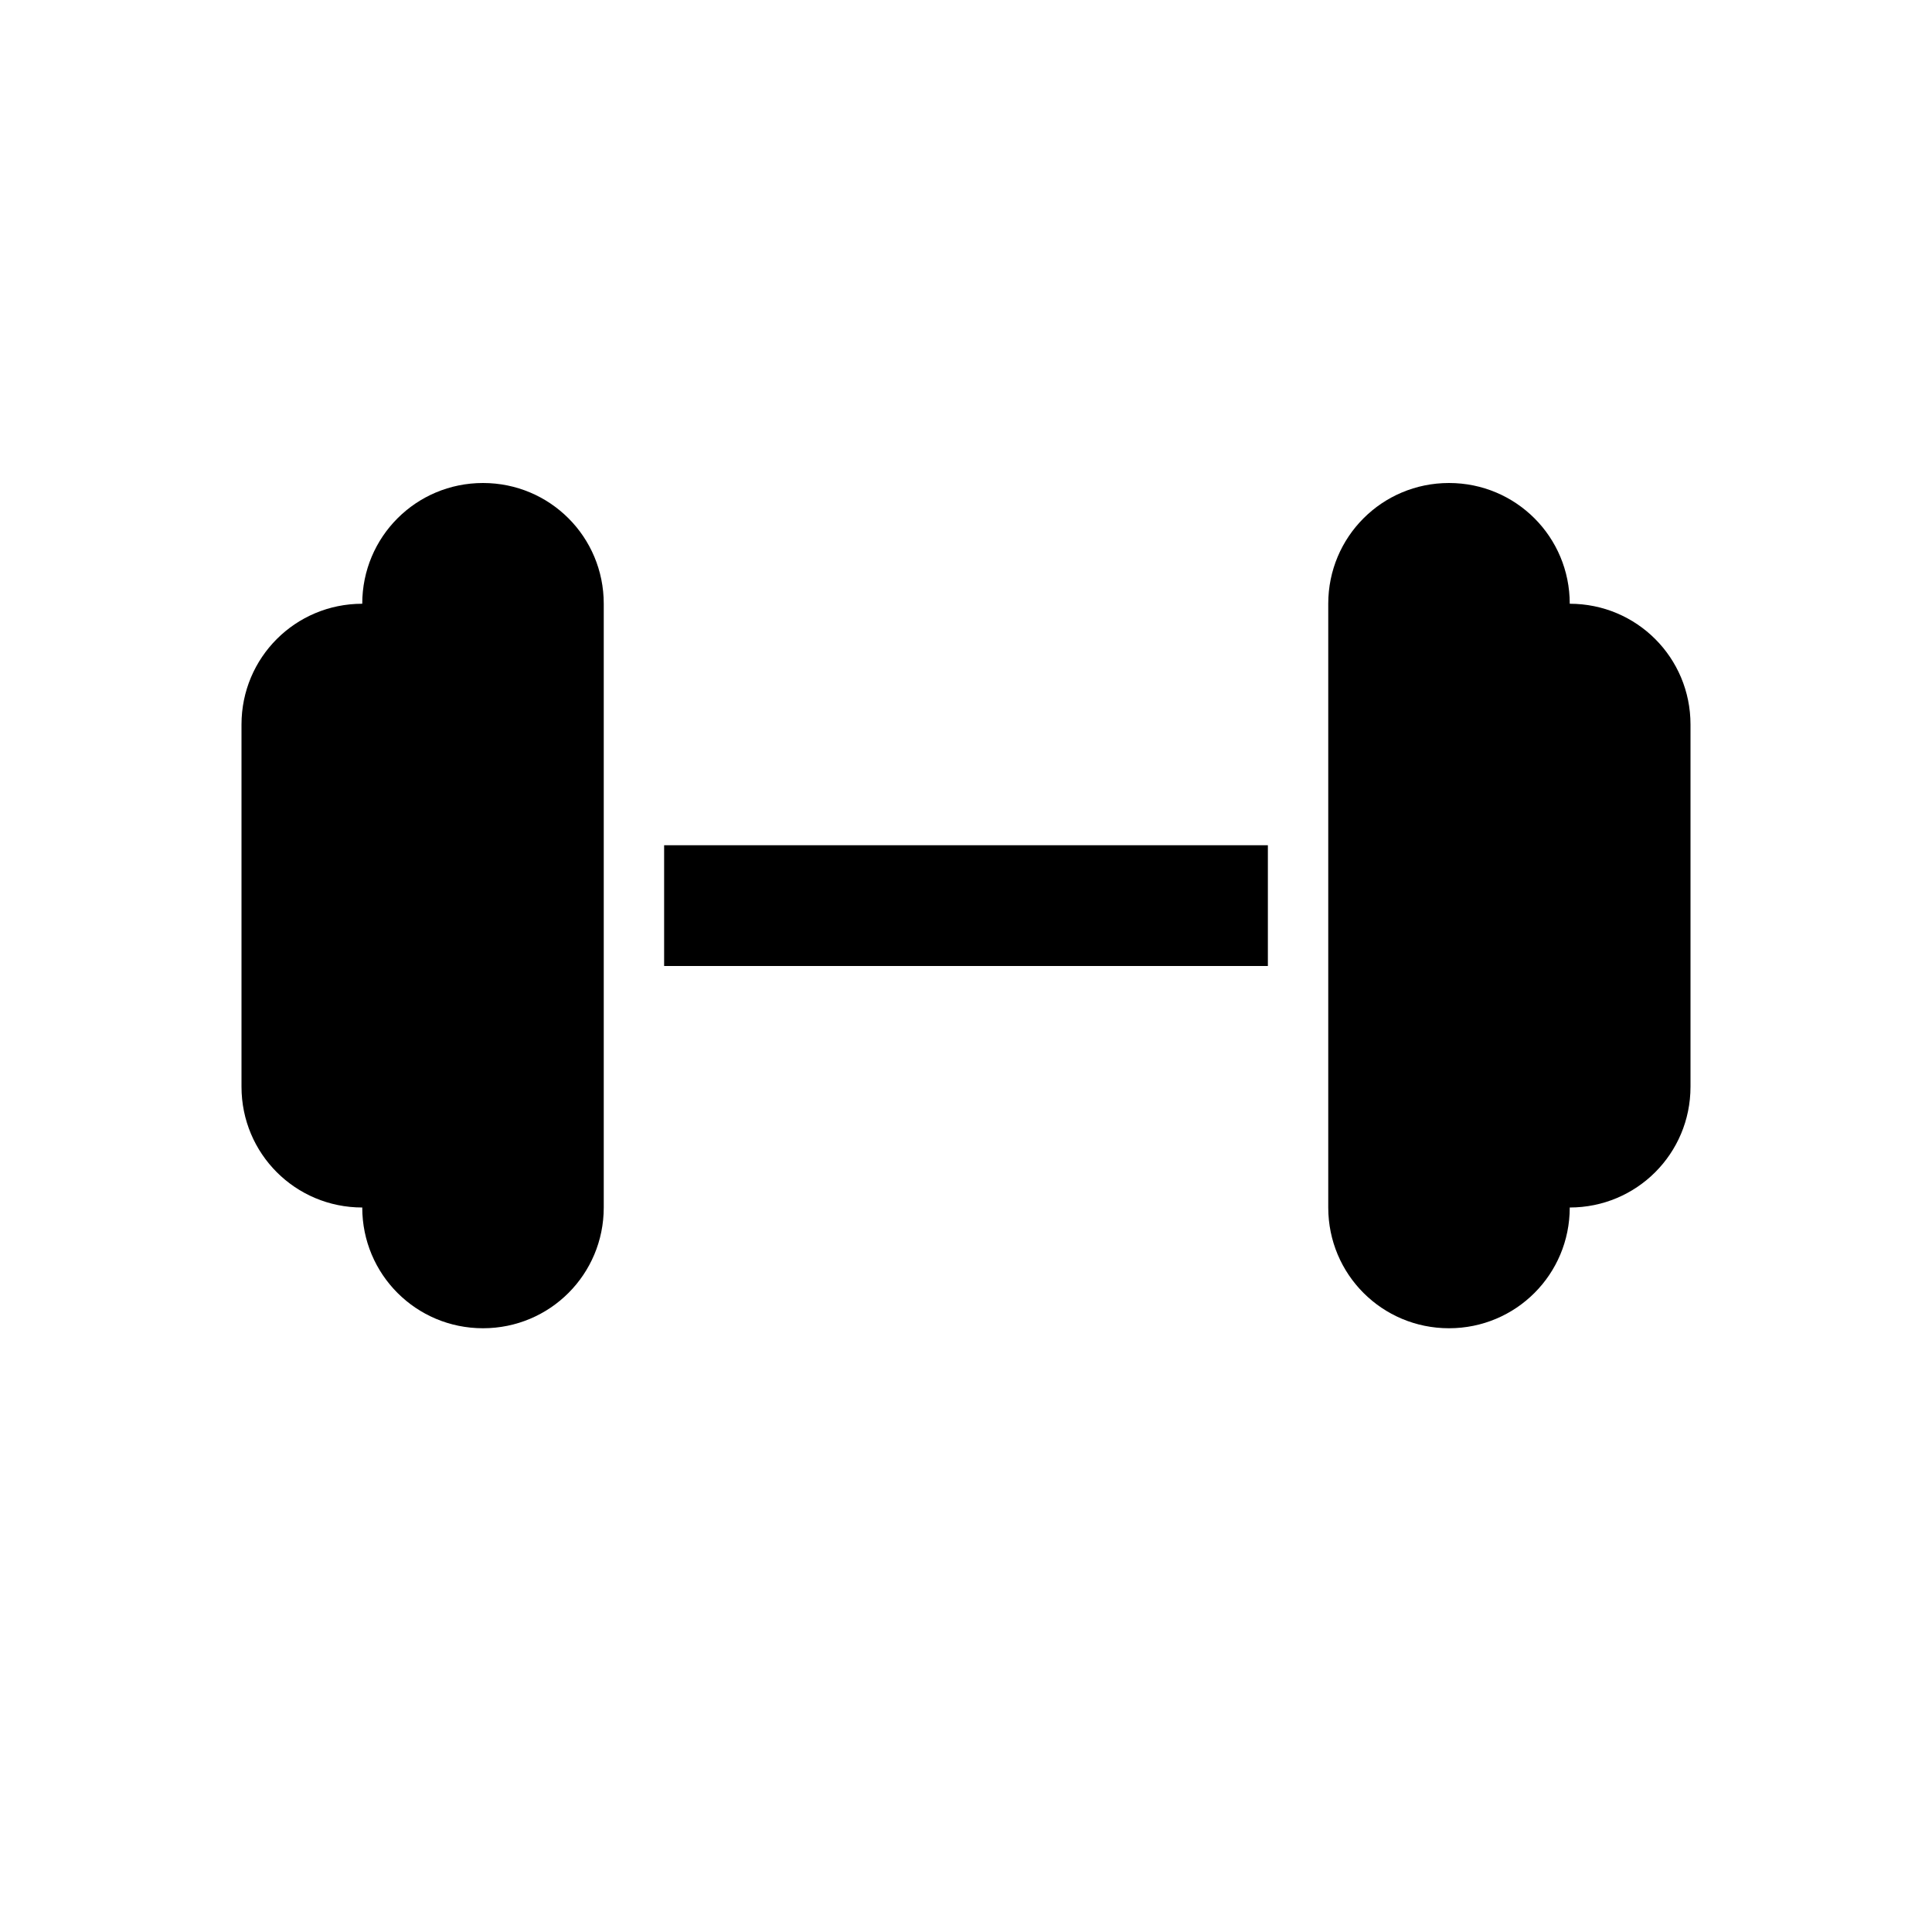
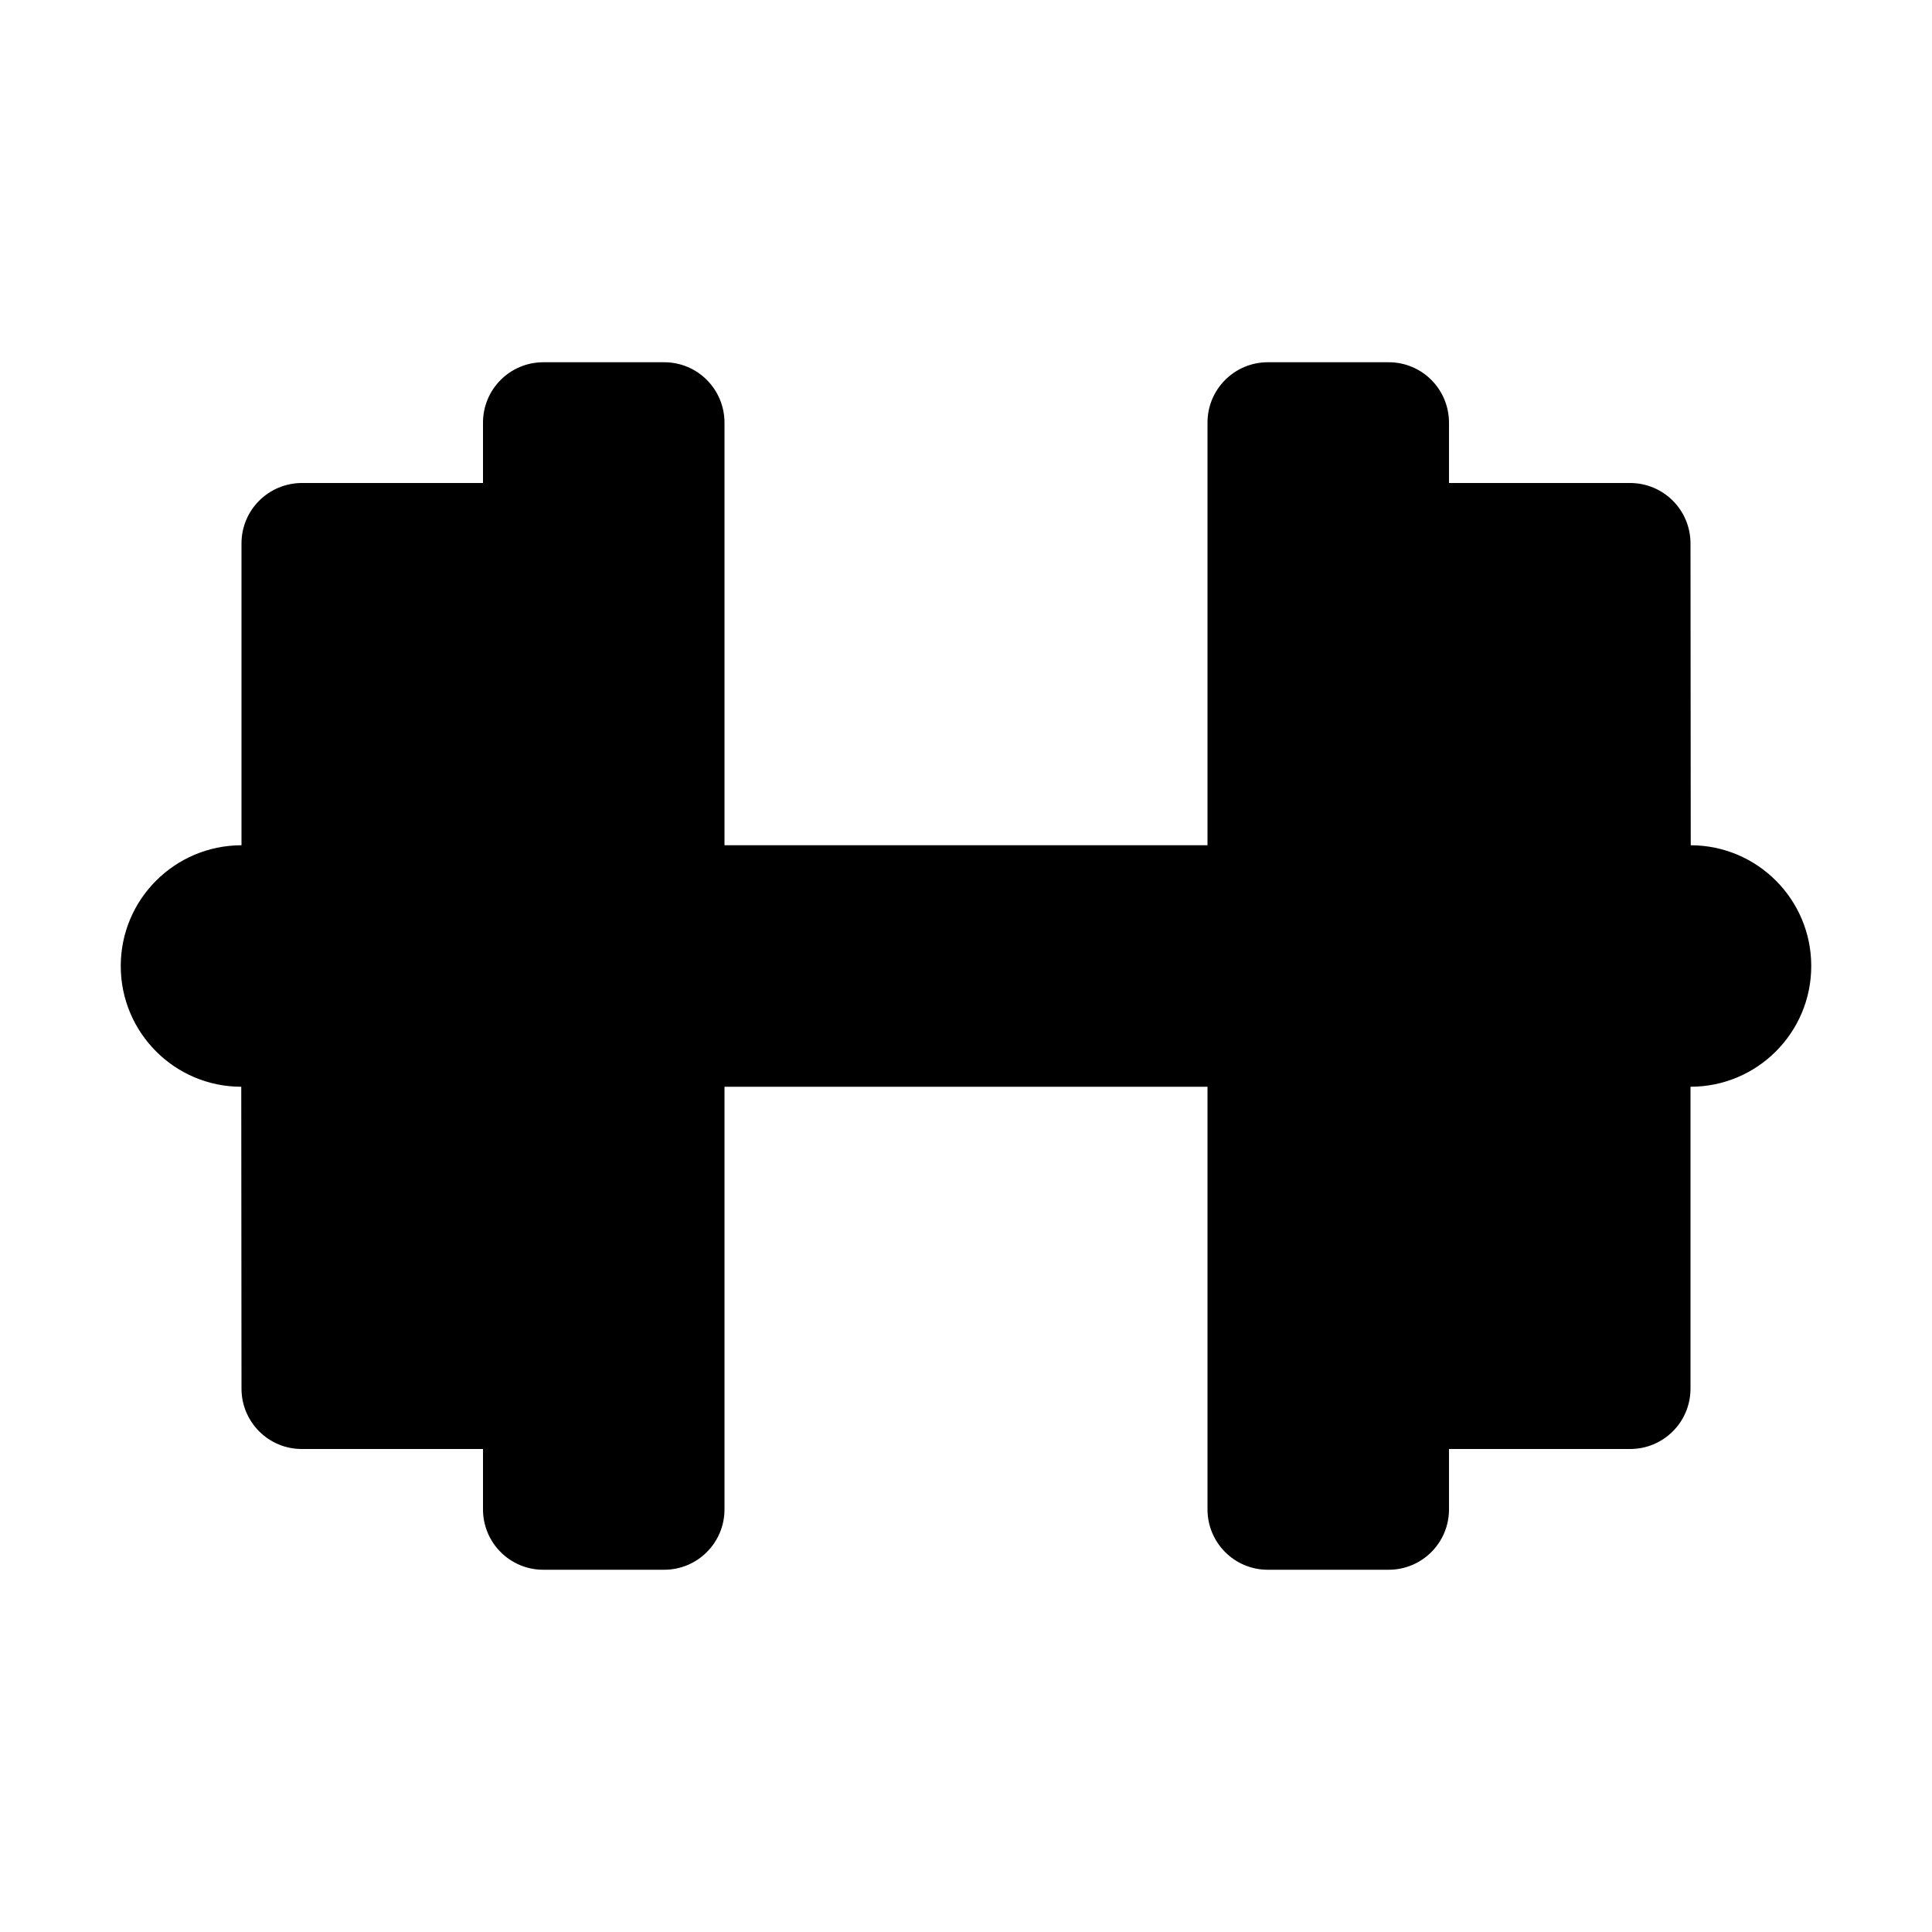
<svg xmlns="http://www.w3.org/2000/svg" width="16" height="16">
-   <path d="M 4.0,4.0 C 3.446,4.0 3.0,4.446 3.0,5.0 C 2.446,5.0 2.0,5.446 2.0,6.0 L 2.0,9.0 C 2.0,9.554 2.446,10.0 3.0,10.0 C 3.0,10.554 3.446,11.0 4.0,11.0 C 4.554,11.0 5.0,10.554 5.0,10.0 L 5.0,5.0 C 5.0,4.446 4.554,4.0 4.0,4.0 M 12.0,4.0 C 11.446,4.0 11.0,4.446 11.0,5.0 L 11.0,10.0 C 11.0,10.554 11.446,11.0 12.0,11.0 C 12.554,11.0 13.0,10.554 13.0,10.0 C 13.554,10.0 14.0,9.554 14.0,9.0 L 14.0,6.0 C 14.0,5.446 13.554,5.0 13.0,5.0 C 13.0,4.446 12.554,4.0 12.0,4.0 M 5.5,7.0 L 5.5,8.0 L 10.5,8.0 L 10.5,7.0 L 5.5,7.0" fill="#000" />
+   <path d="M 4.5,3.0 C 4.223,3.0 4.0,3.224 4.0,3.5 L 4.0,4.0 L 2.5,4.0 C 2.223,4.001 2.0,4.224 2.0,4.5 L 2.0,7.0 C 1.447,7.001 1.0,7.448 1.0,8.0 C 1.0,8.552 1.447,9.0 1.998,9.0 L 2.0,11.5 C 2.0,11.776 2.223,12.0 2.499,12.0 L 4.0,12.0 L 4.0,12.5 C 4.0,12.776 4.223,13.0 4.499,13.0 L 5.5,13.0 C 5.777,13.0 6.0,12.776 6.0,12.5 L 6.0,9.0 L 10.0,9.0 L 10.0,12.5 C 10.0,12.776 10.223,13.0 10.499,13.0 L 11.5,13.0 C 11.777,13.0 12.0,12.776 12.0,12.5 L 12.0,12.0 L 13.5,12.0 C 13.777,12.0 14.0,11.776 14.0,11.5 L 14.0,9.0 C 14.553,9.0 15.0,8.552 15.0,8.0 C 15.0,7.448 14.553,7.001 14.002,7.0 L 14.0,4.501 C 14.0,4.224 13.777,4.001 13.501,4.0 L 12.0,4.0 L 12.0,3.501 C 12.0,3.224 11.777,3.0 11.501,3.0 L 10.5,3.0 C 10.223,3.0 10.0,3.224 10.0,3.5 L 10.0,7.0 L 6.0,7.0 L 6.0,3.501 C 6.0,3.224 5.777,3.0 5.501,3.0 L 4.5,3.0" fill="#000" />
</svg>
